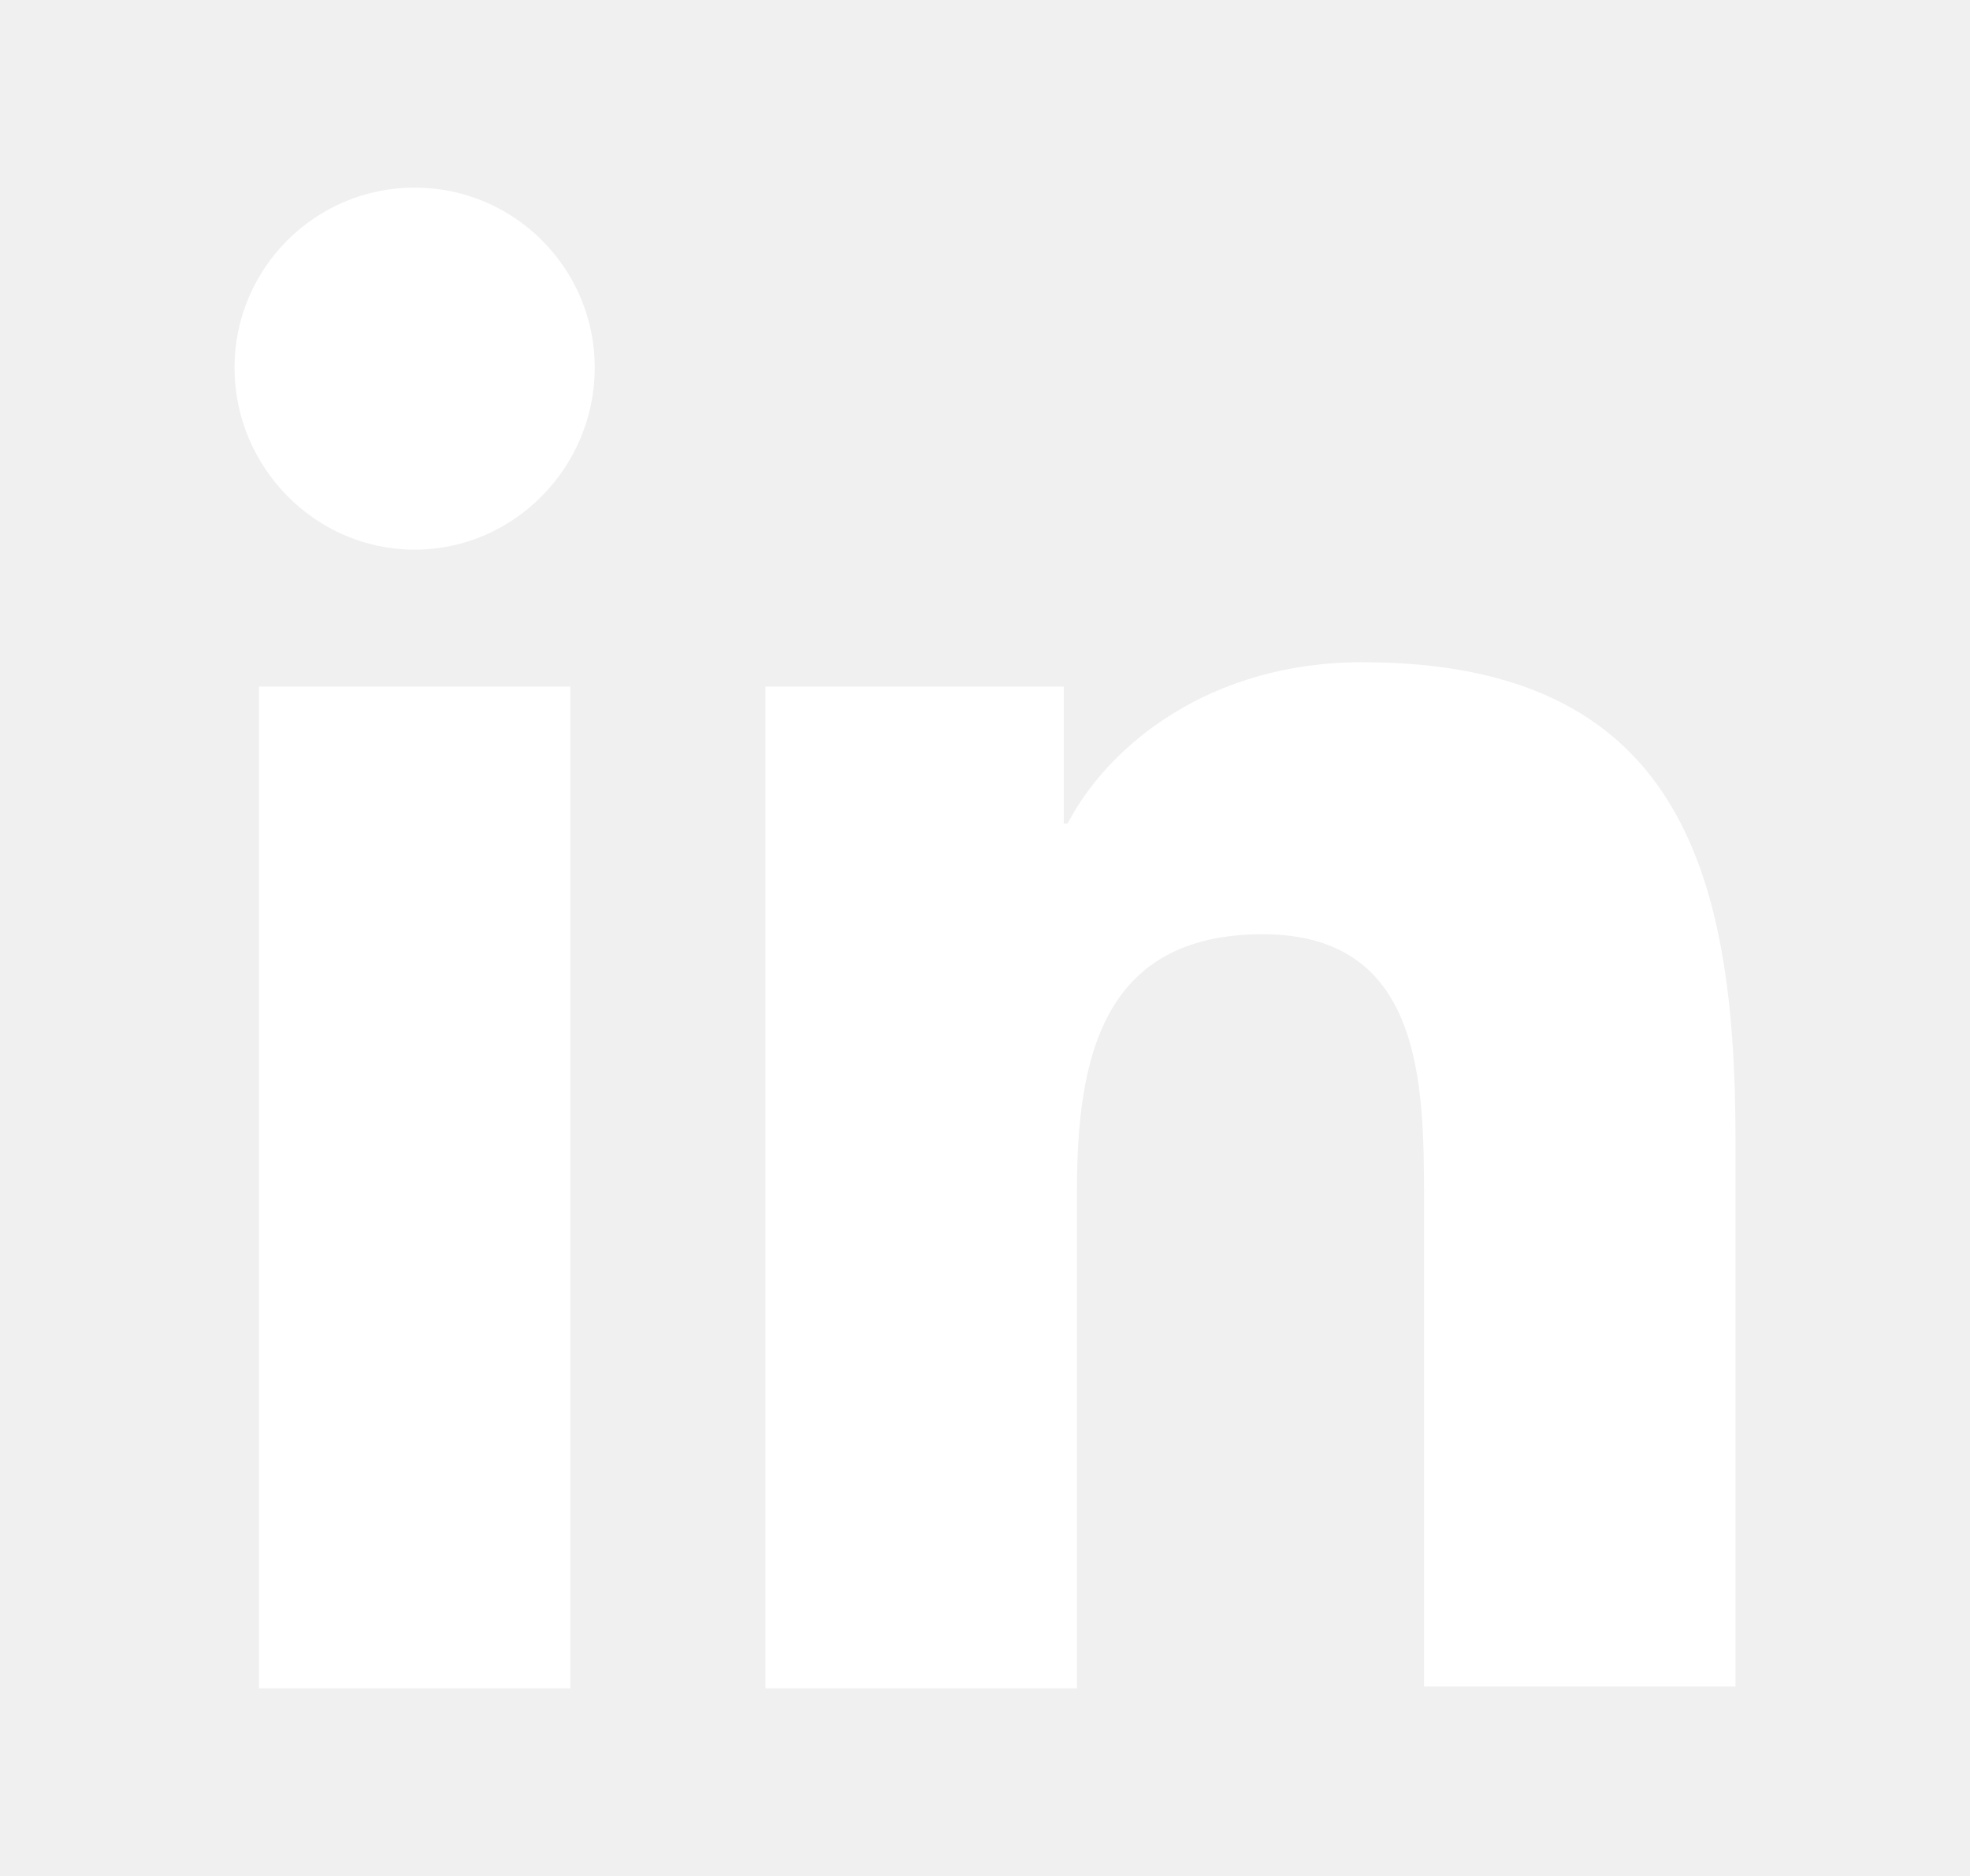
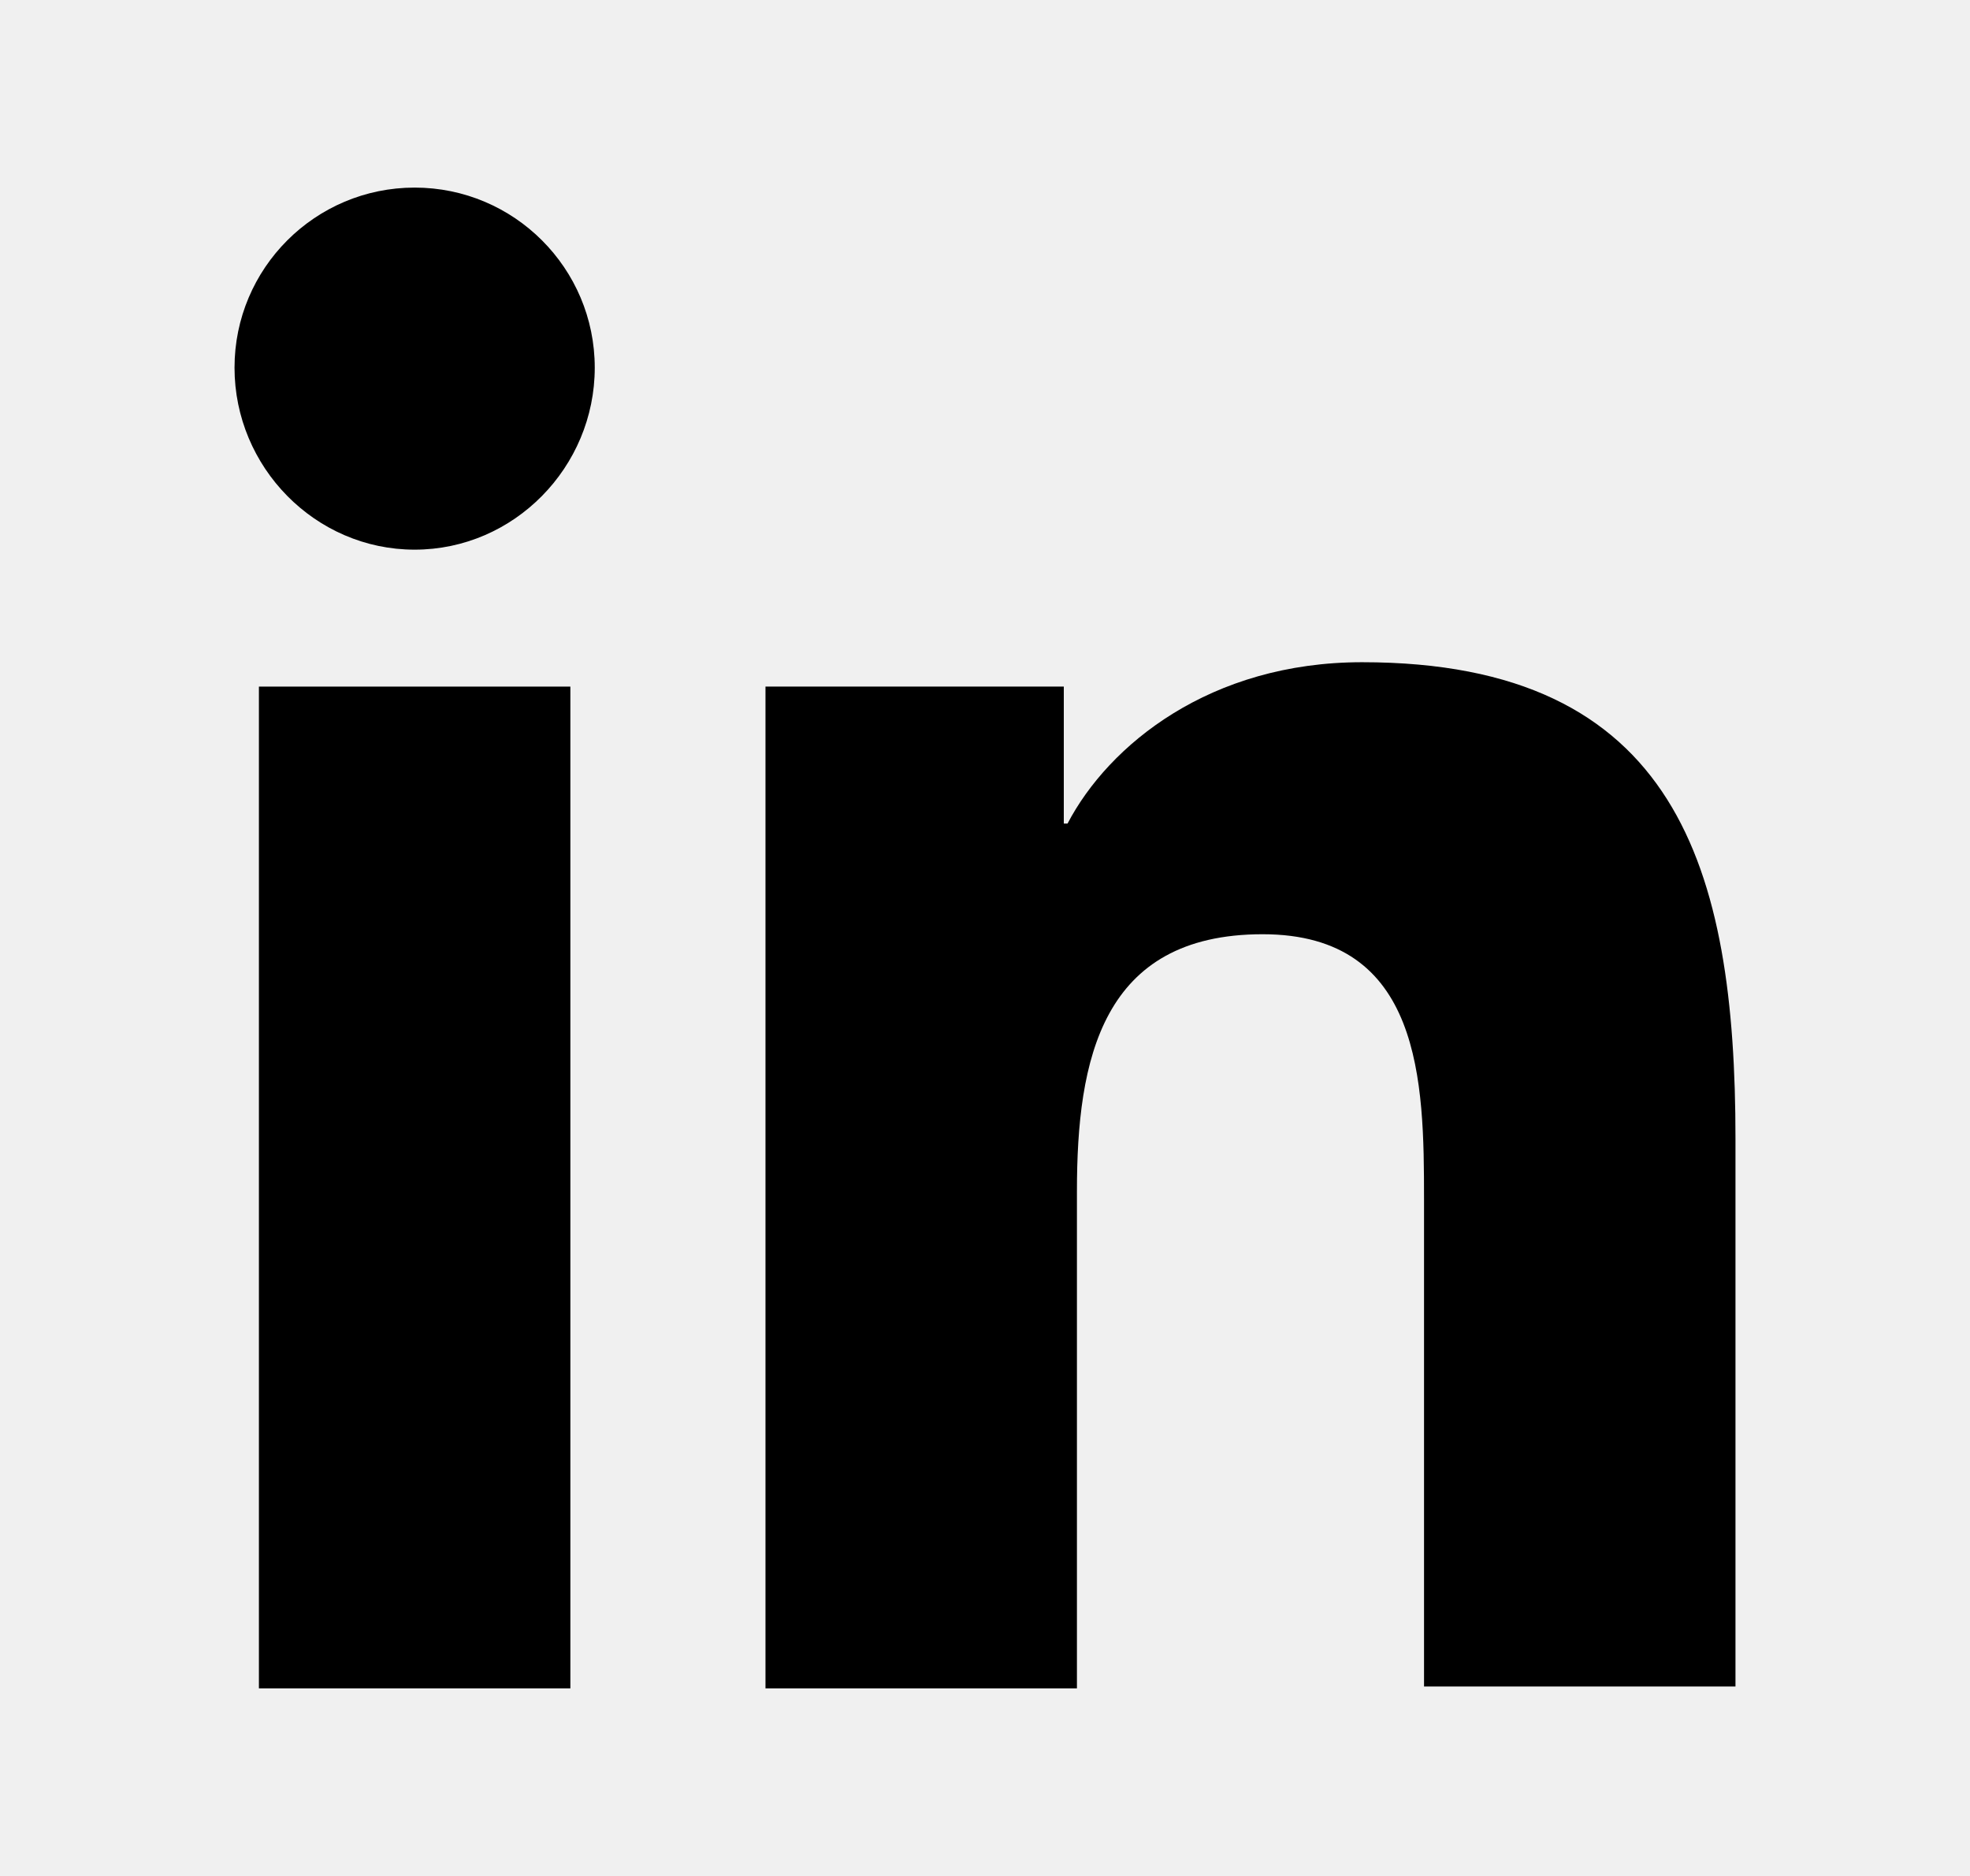
<svg xmlns="http://www.w3.org/2000/svg" width="21" height="20" viewBox="0 0 21 20" fill="none">
-   <path d="M18.5 18V12.14C18.5 9.26 17.88 7.06 14.52 7.06C12.9 7.06 11.82 7.94 11.38 8.78H11.34V7.32H8.16V18H11.48V12.7C11.48 11.3 11.74 9.96 13.46 9.96C15.16 9.96 15.18 11.54 15.18 12.78V17.98H18.5V18Z" fill="white" />
-   <path d="M2.76 7.32H6.08V18H2.76V7.32Z" fill="white" />
-   <path d="M4.42 2C3.36 2 2.5 2.86 2.5 3.92C2.5 4.98 3.36 5.86 4.42 5.86C5.48 5.86 6.34 4.98 6.34 3.92C6.34 2.86 5.48 2 4.42 2Z" fill="white" />
+   <path d="M18.5 18V12.14C18.5 9.26 17.88 7.06 14.52 7.06C12.9 7.06 11.82 7.94 11.38 8.78H11.34V7.32H8.16V18H11.48V12.7C11.48 11.3 11.74 9.96 13.46 9.96C15.16 9.96 15.18 11.54 15.18 12.78V17.98H18.5V18Z" fill="black" />
+   <path d="M2.76 7.32H6.08V18H2.76V7.32Z" fill="black" />
+   <path d="M4.42 2C3.36 2 2.5 2.86 2.5 3.92C2.5 4.98 3.36 5.86 4.42 5.86C5.48 5.86 6.34 4.98 6.34 3.92C6.34 2.86 5.48 2 4.42 2Z" fill="black" />
</svg>
